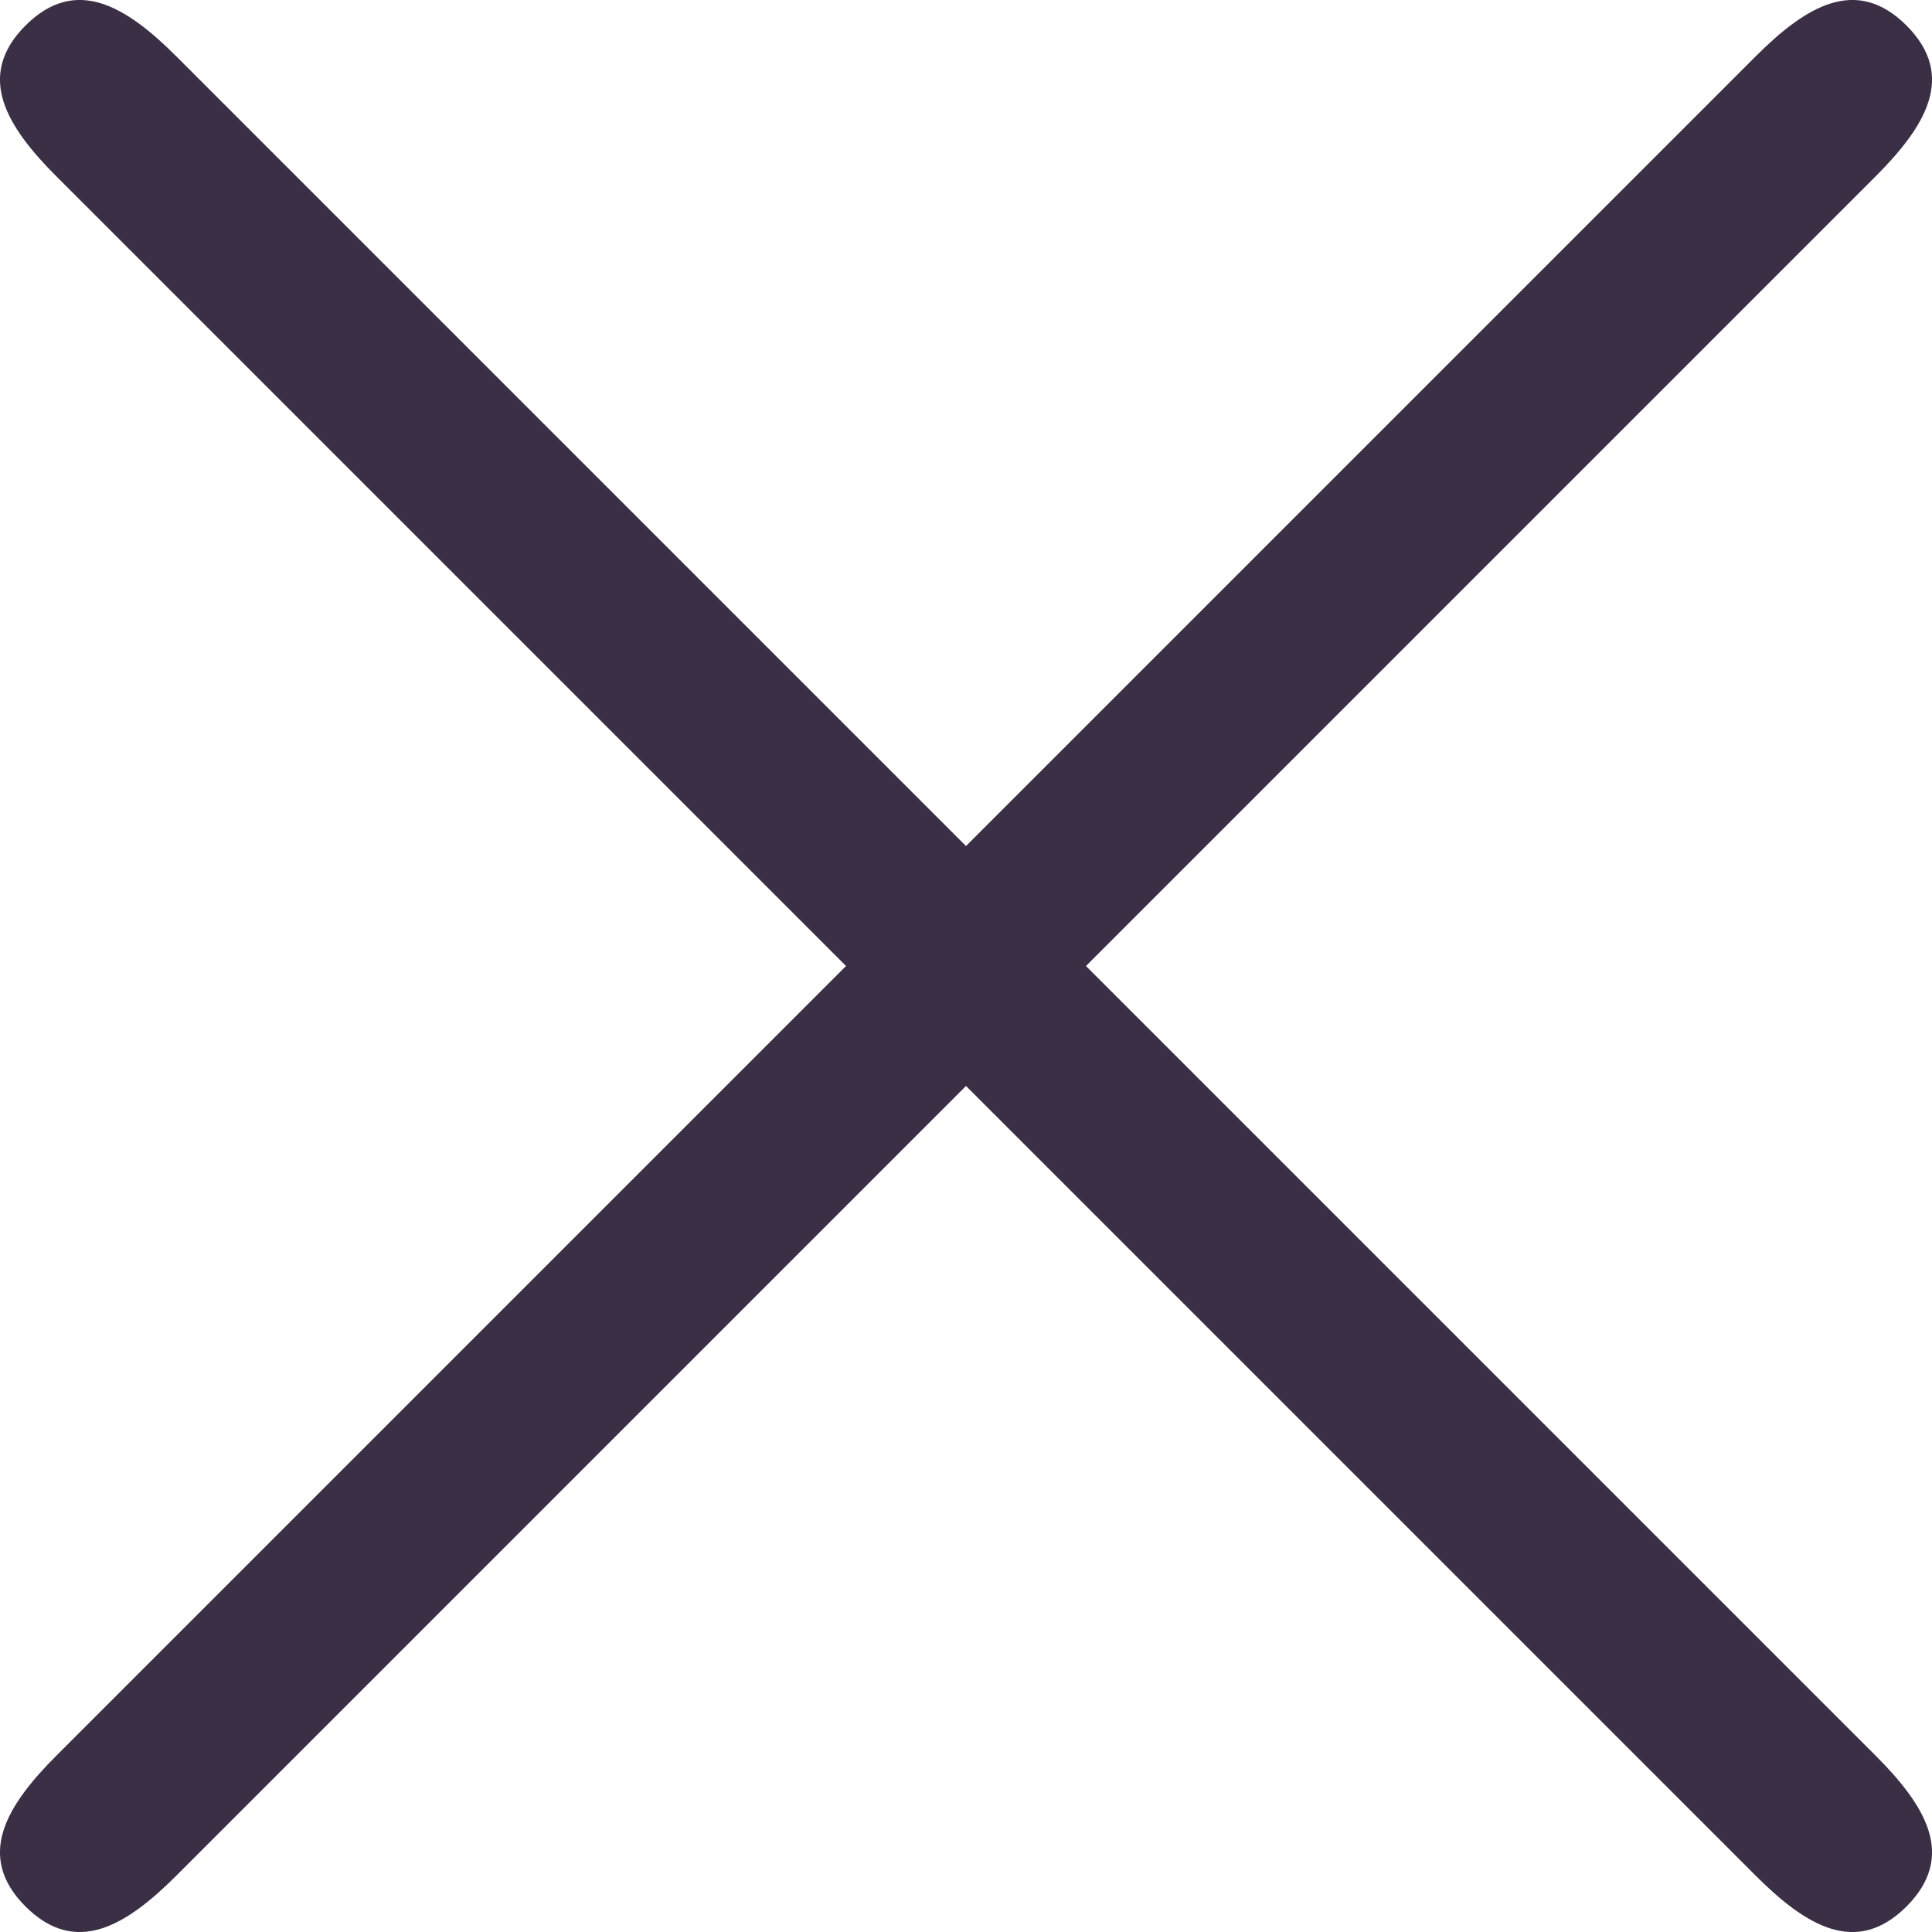
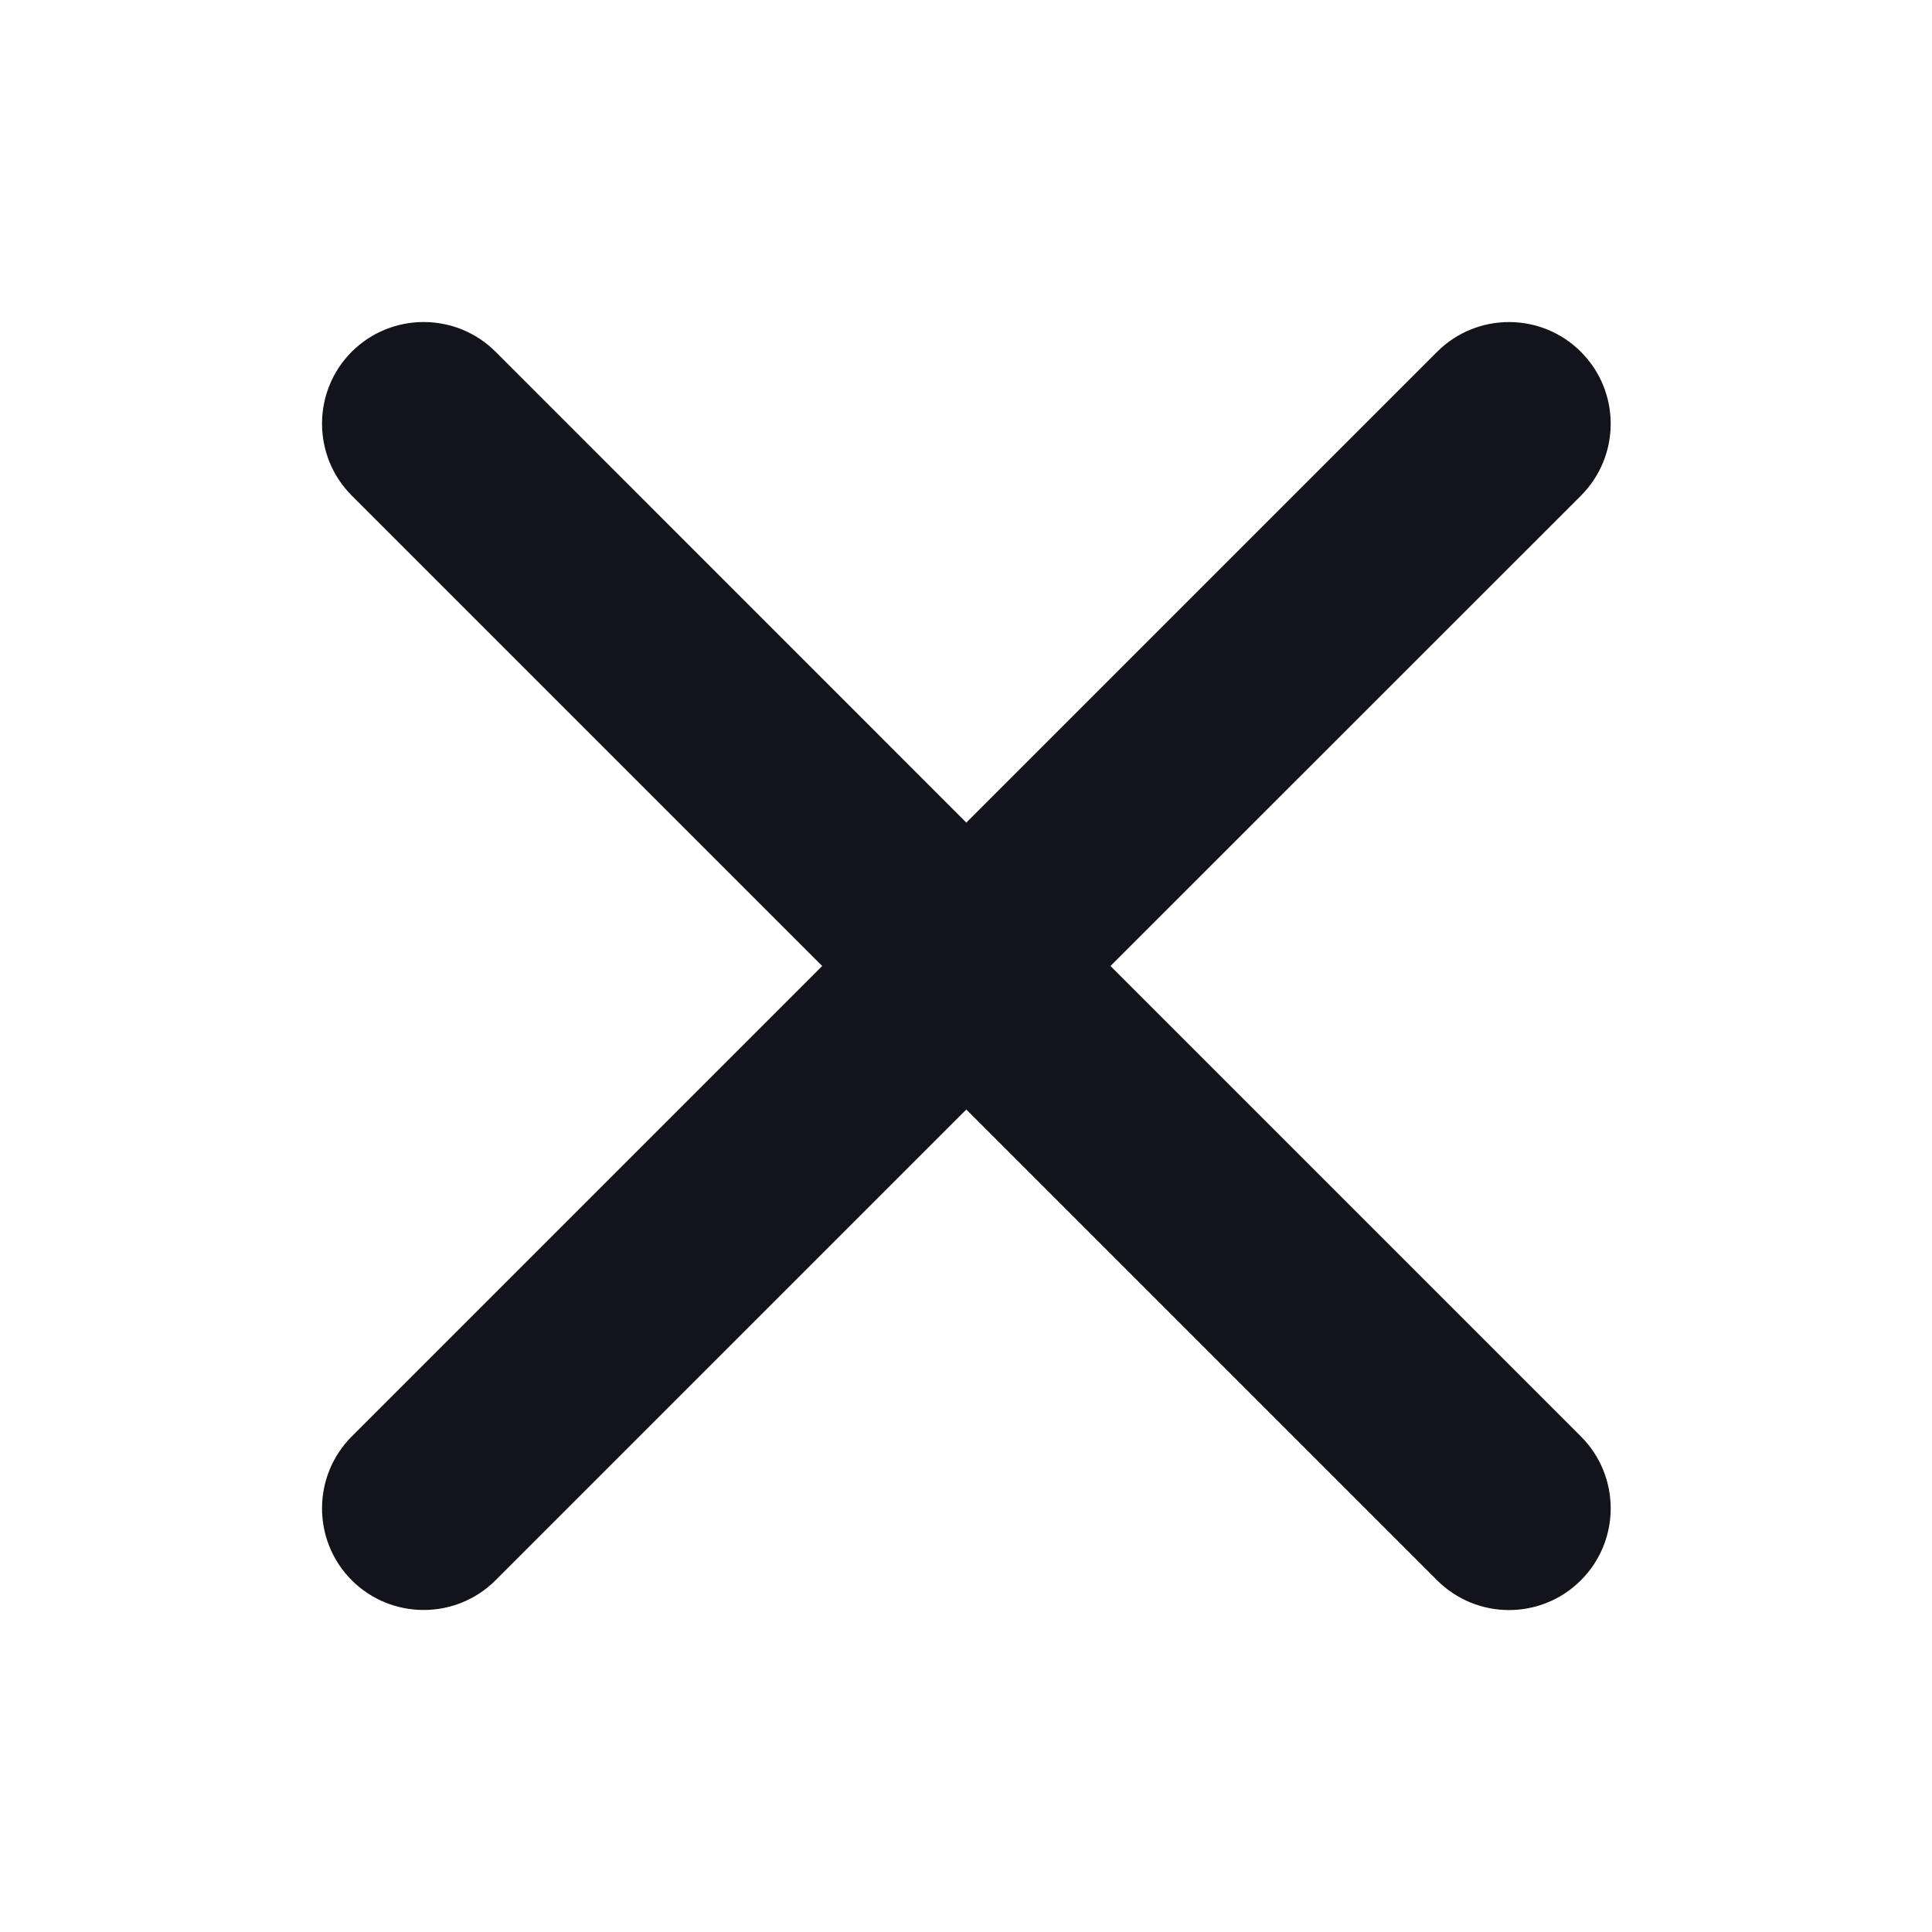
- <svg xmlns="http://www.w3.org/2000/svg" width="10" height="10" viewBox="0 0 10 10" fill="none">
-   <path d="M9.868 0.132C9.607 -0.128 9.346 0.033 9.086 0.293L5 4.379L0.914 0.293C0.654 0.033 0.393 -0.128 0.132 0.132C-0.128 0.393 0.033 0.654 0.293 0.914L4.379 5L0.293 9.086C0.033 9.346 -0.128 9.607 0.132 9.868C0.393 10.128 0.654 9.967 0.914 9.707L5 5.621L9.086 9.707C9.346 9.967 9.607 10.128 9.868 9.868C10.128 9.607 9.967 9.346 9.707 9.086L5.621 5L9.707 0.914C9.967 0.654 10.128 0.393 9.868 0.132Z" fill="#3A2F45" />
+ <svg xmlns="http://www.w3.org/2000/svg" width="18" height="18" viewBox="0 0 18 18" fill="none">
+   <path fill-rule="evenodd" clip-rule="evenodd" d="M3.277 13.383C2.908 13.753 2.908 14.353 3.277 14.723C3.647 15.092 4.247 15.092 4.617 14.723L9.003 10.337L13.389 14.723C13.759 15.093 14.359 15.093 14.729 14.723C15.099 14.353 15.099 13.753 14.729 13.383L10.346 9L14.729 4.618C15.099 4.248 15.099 3.648 14.729 3.278C14.359 2.908 13.759 2.908 13.389 3.278L9.003 7.664L4.617 3.277C4.247 2.908 3.647 2.908 3.277 3.277C2.908 3.647 2.908 4.247 3.277 4.617L7.66 9L3.277 13.383Z" fill="#12131B" />
</svg>
